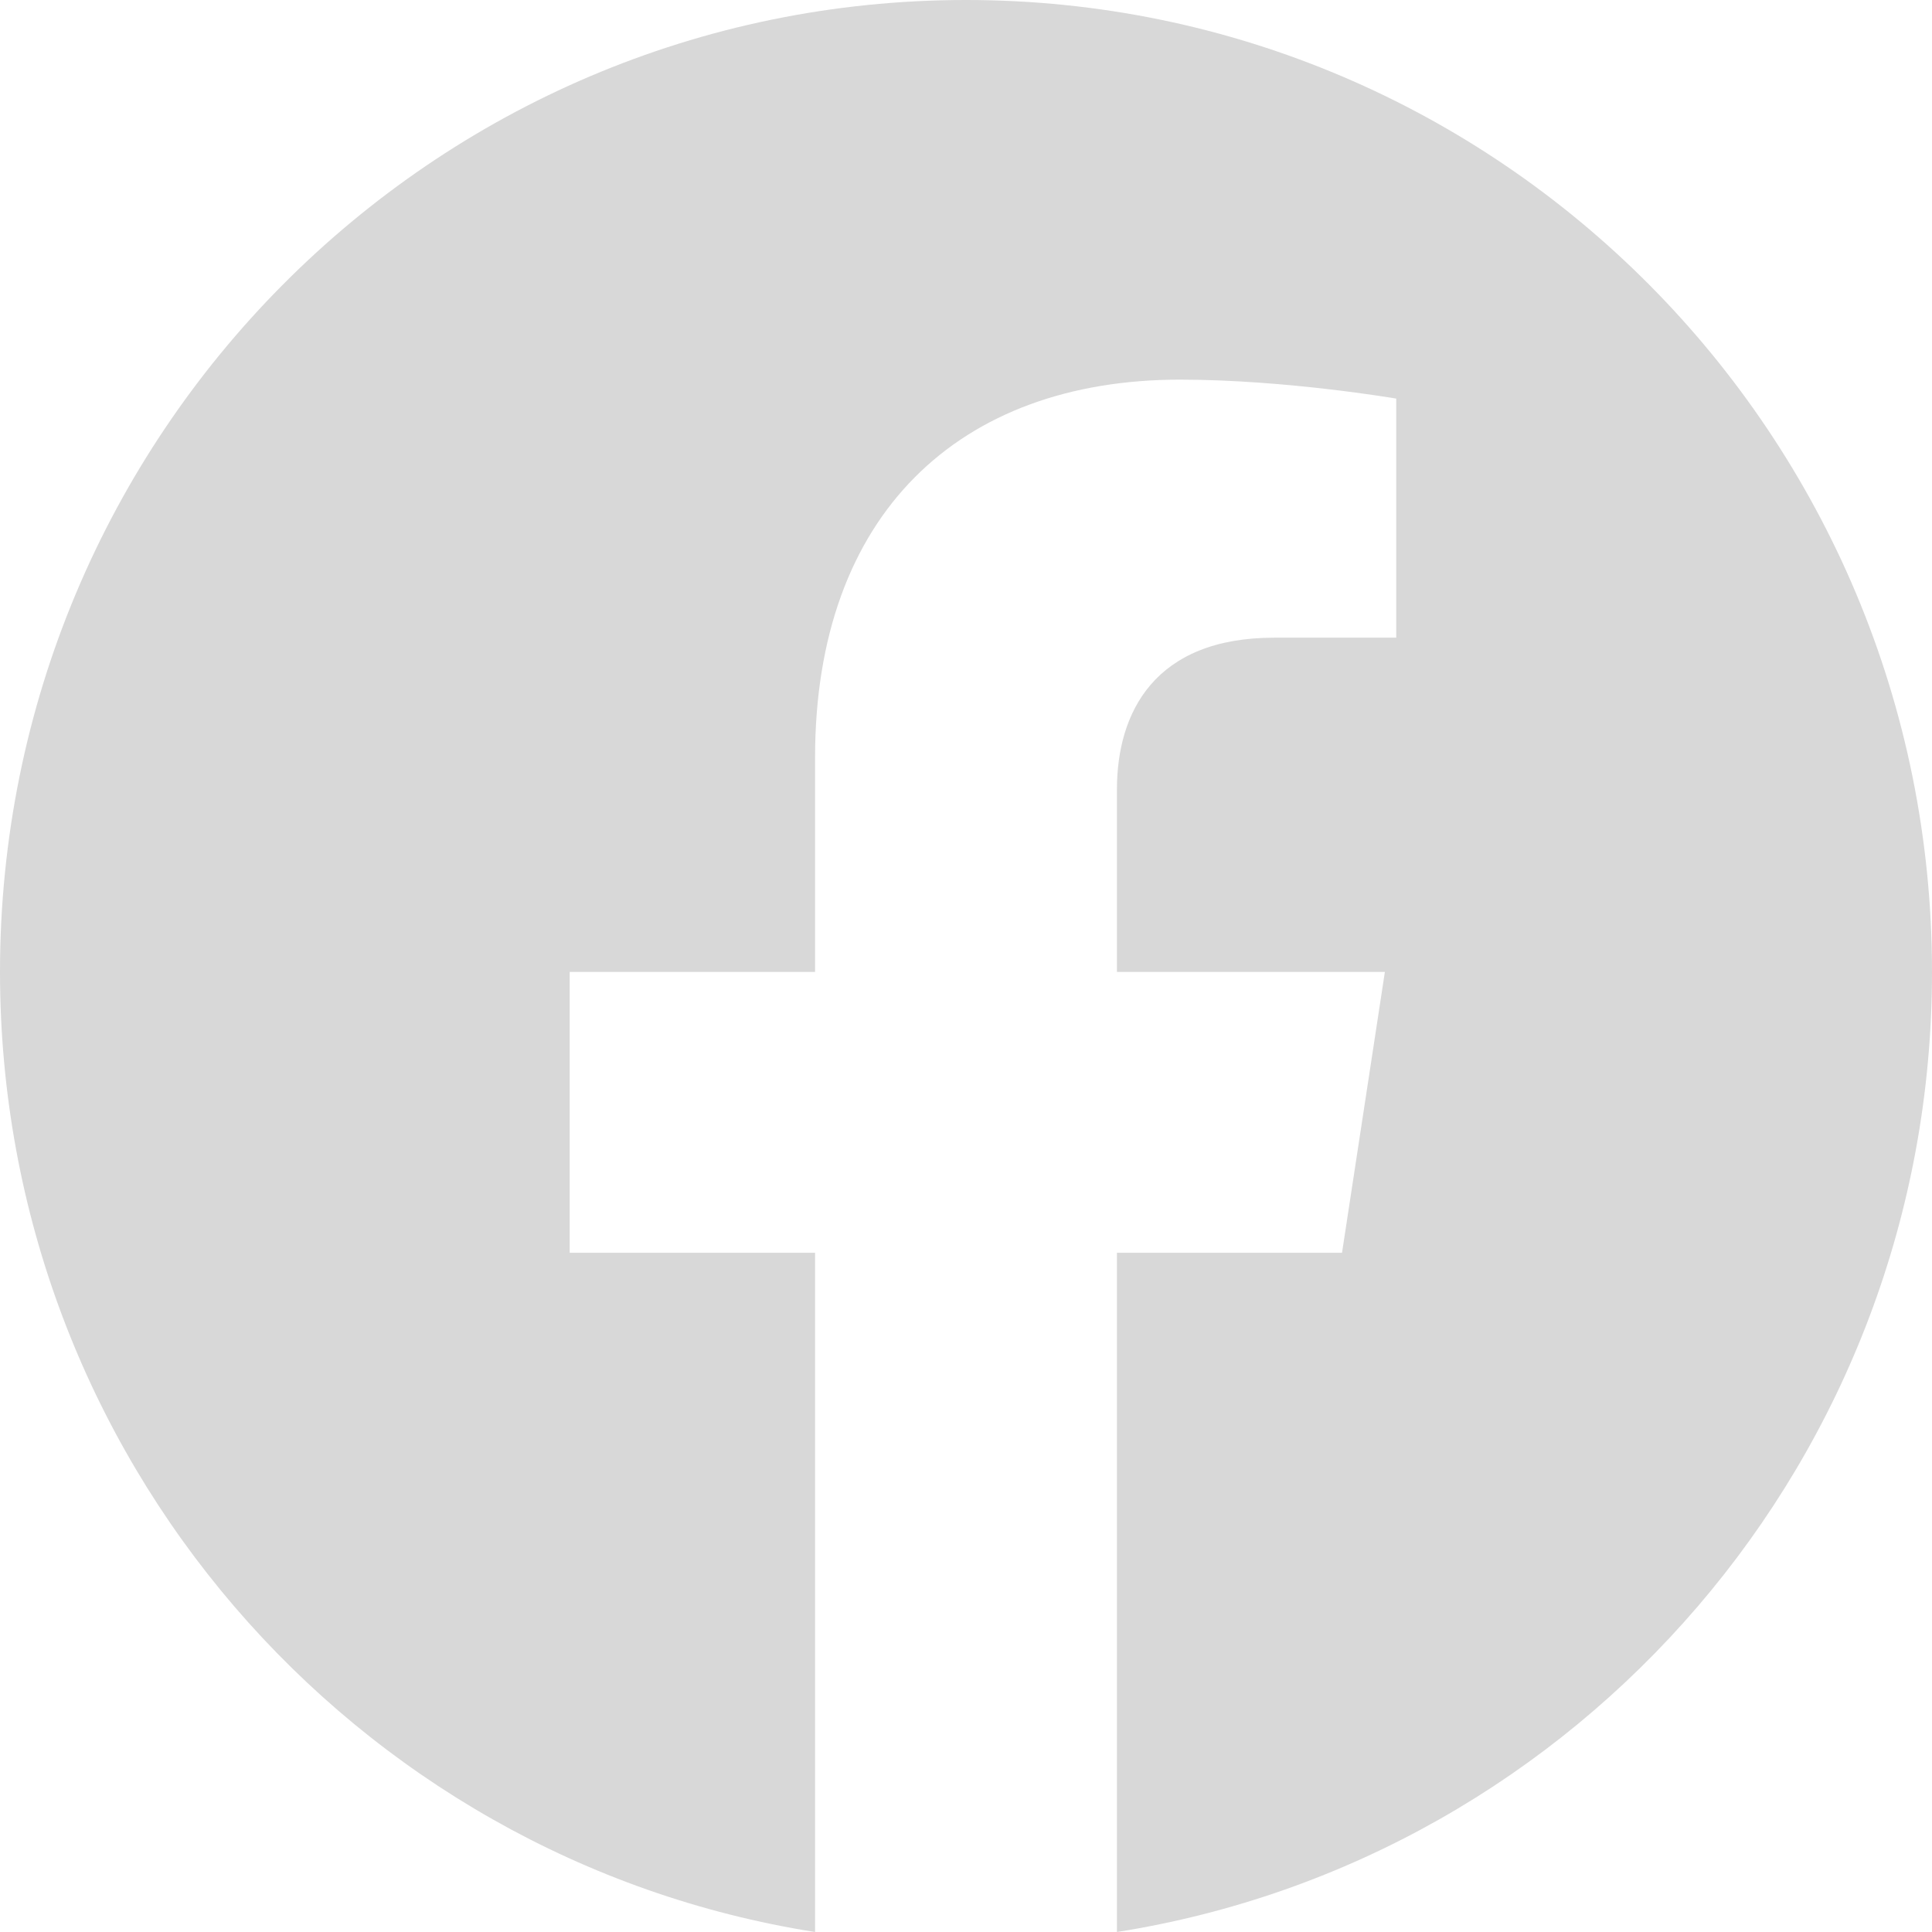
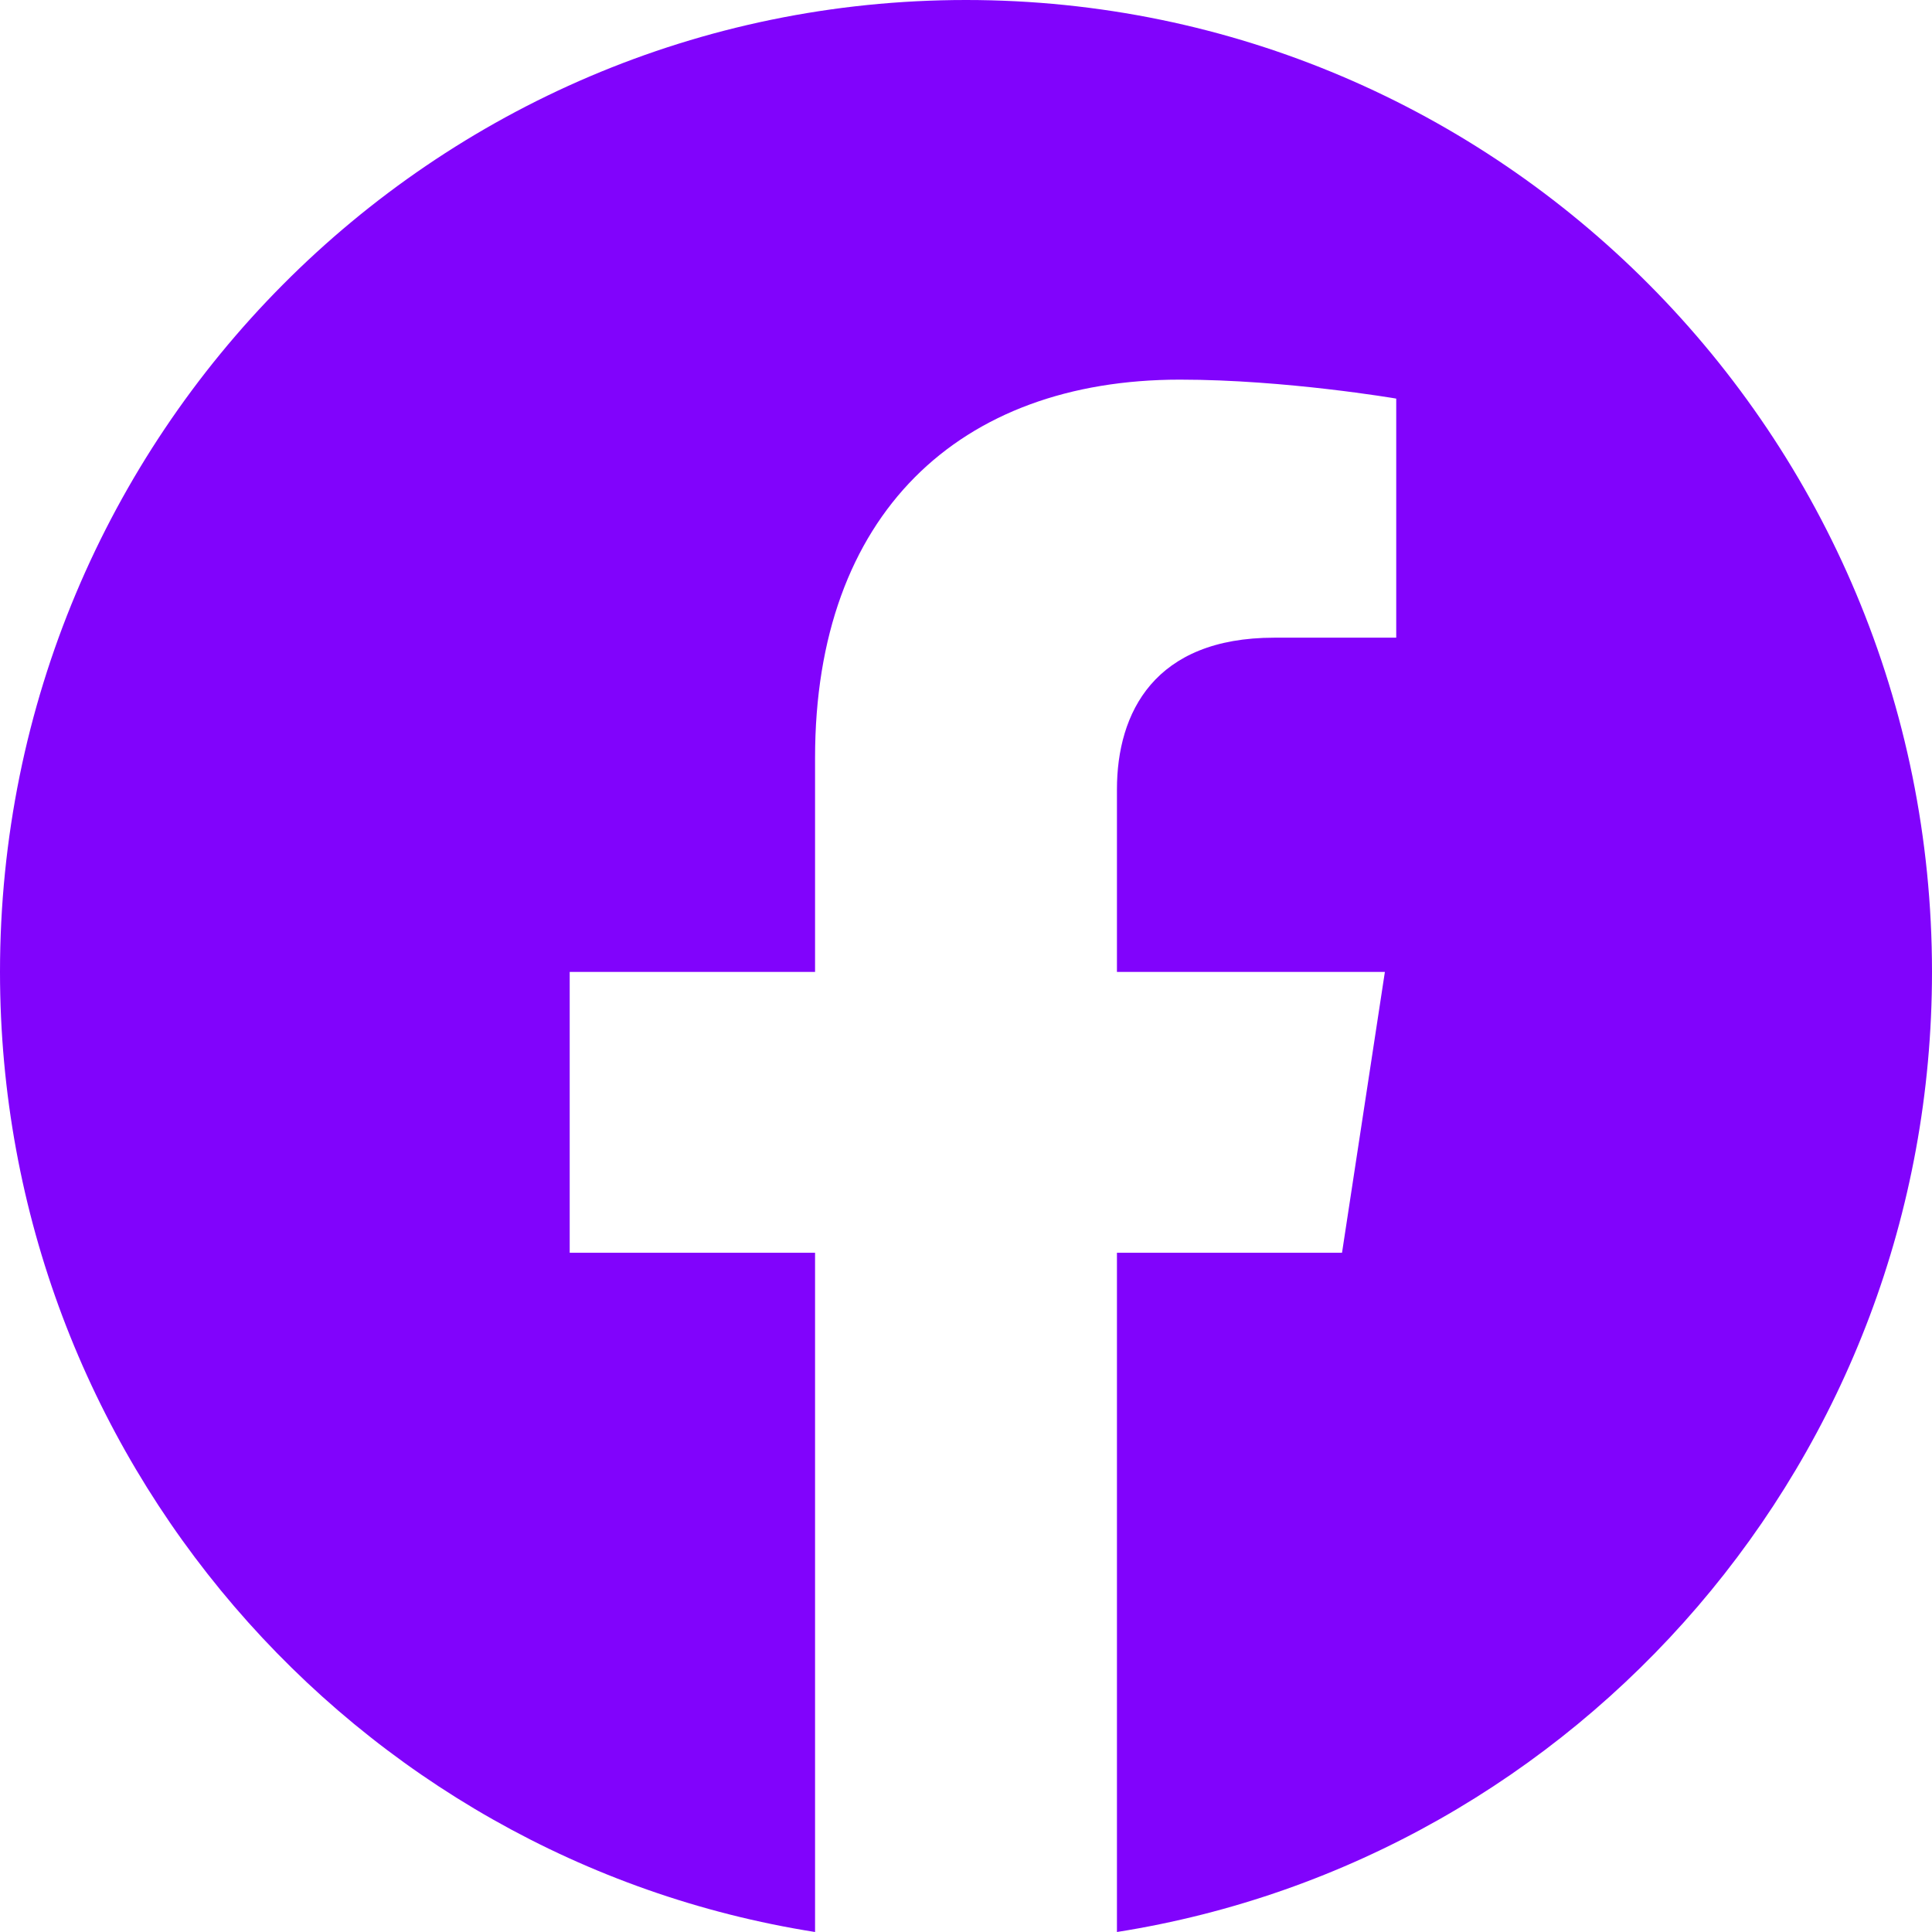
<svg xmlns="http://www.w3.org/2000/svg" width="16" height="16" viewBox="0 0 16 16" fill="none">
-   <path d="M16 8.049C16 3.602 12.419 0 8 0C3.581 0 0 3.602 0 8.049C0 12.066 2.925 15.396 6.75 16V10.375H4.718V8.049H6.75V6.275C6.75 4.258 7.944 3.144 9.772 3.144C10.647 3.144 11.563 3.301 11.563 3.301V5.281H10.553C9.56 5.281 9.25 5.902 9.25 6.538V8.049H11.469L11.114 10.375H9.25V16C13.075 15.396 16 12.066 16 8.049Z" fill="#D8D8D8" />
+   <path d="M16 8.049C16 3.602 12.419 0 8 0C3.581 0 0 3.602 0 8.049C0 12.066 2.925 15.396 6.75 16V10.375H4.718V8.049H6.75V6.275C6.75 4.258 7.944 3.144 9.772 3.144C10.647 3.144 11.563 3.301 11.563 3.301V5.281H10.553C9.56 5.281 9.25 5.902 9.25 6.538V8.049H11.469L11.114 10.375H9.25V16C13.075 15.396 16 12.066 16 8.049Z" fill="#8103FC" />
</svg>
